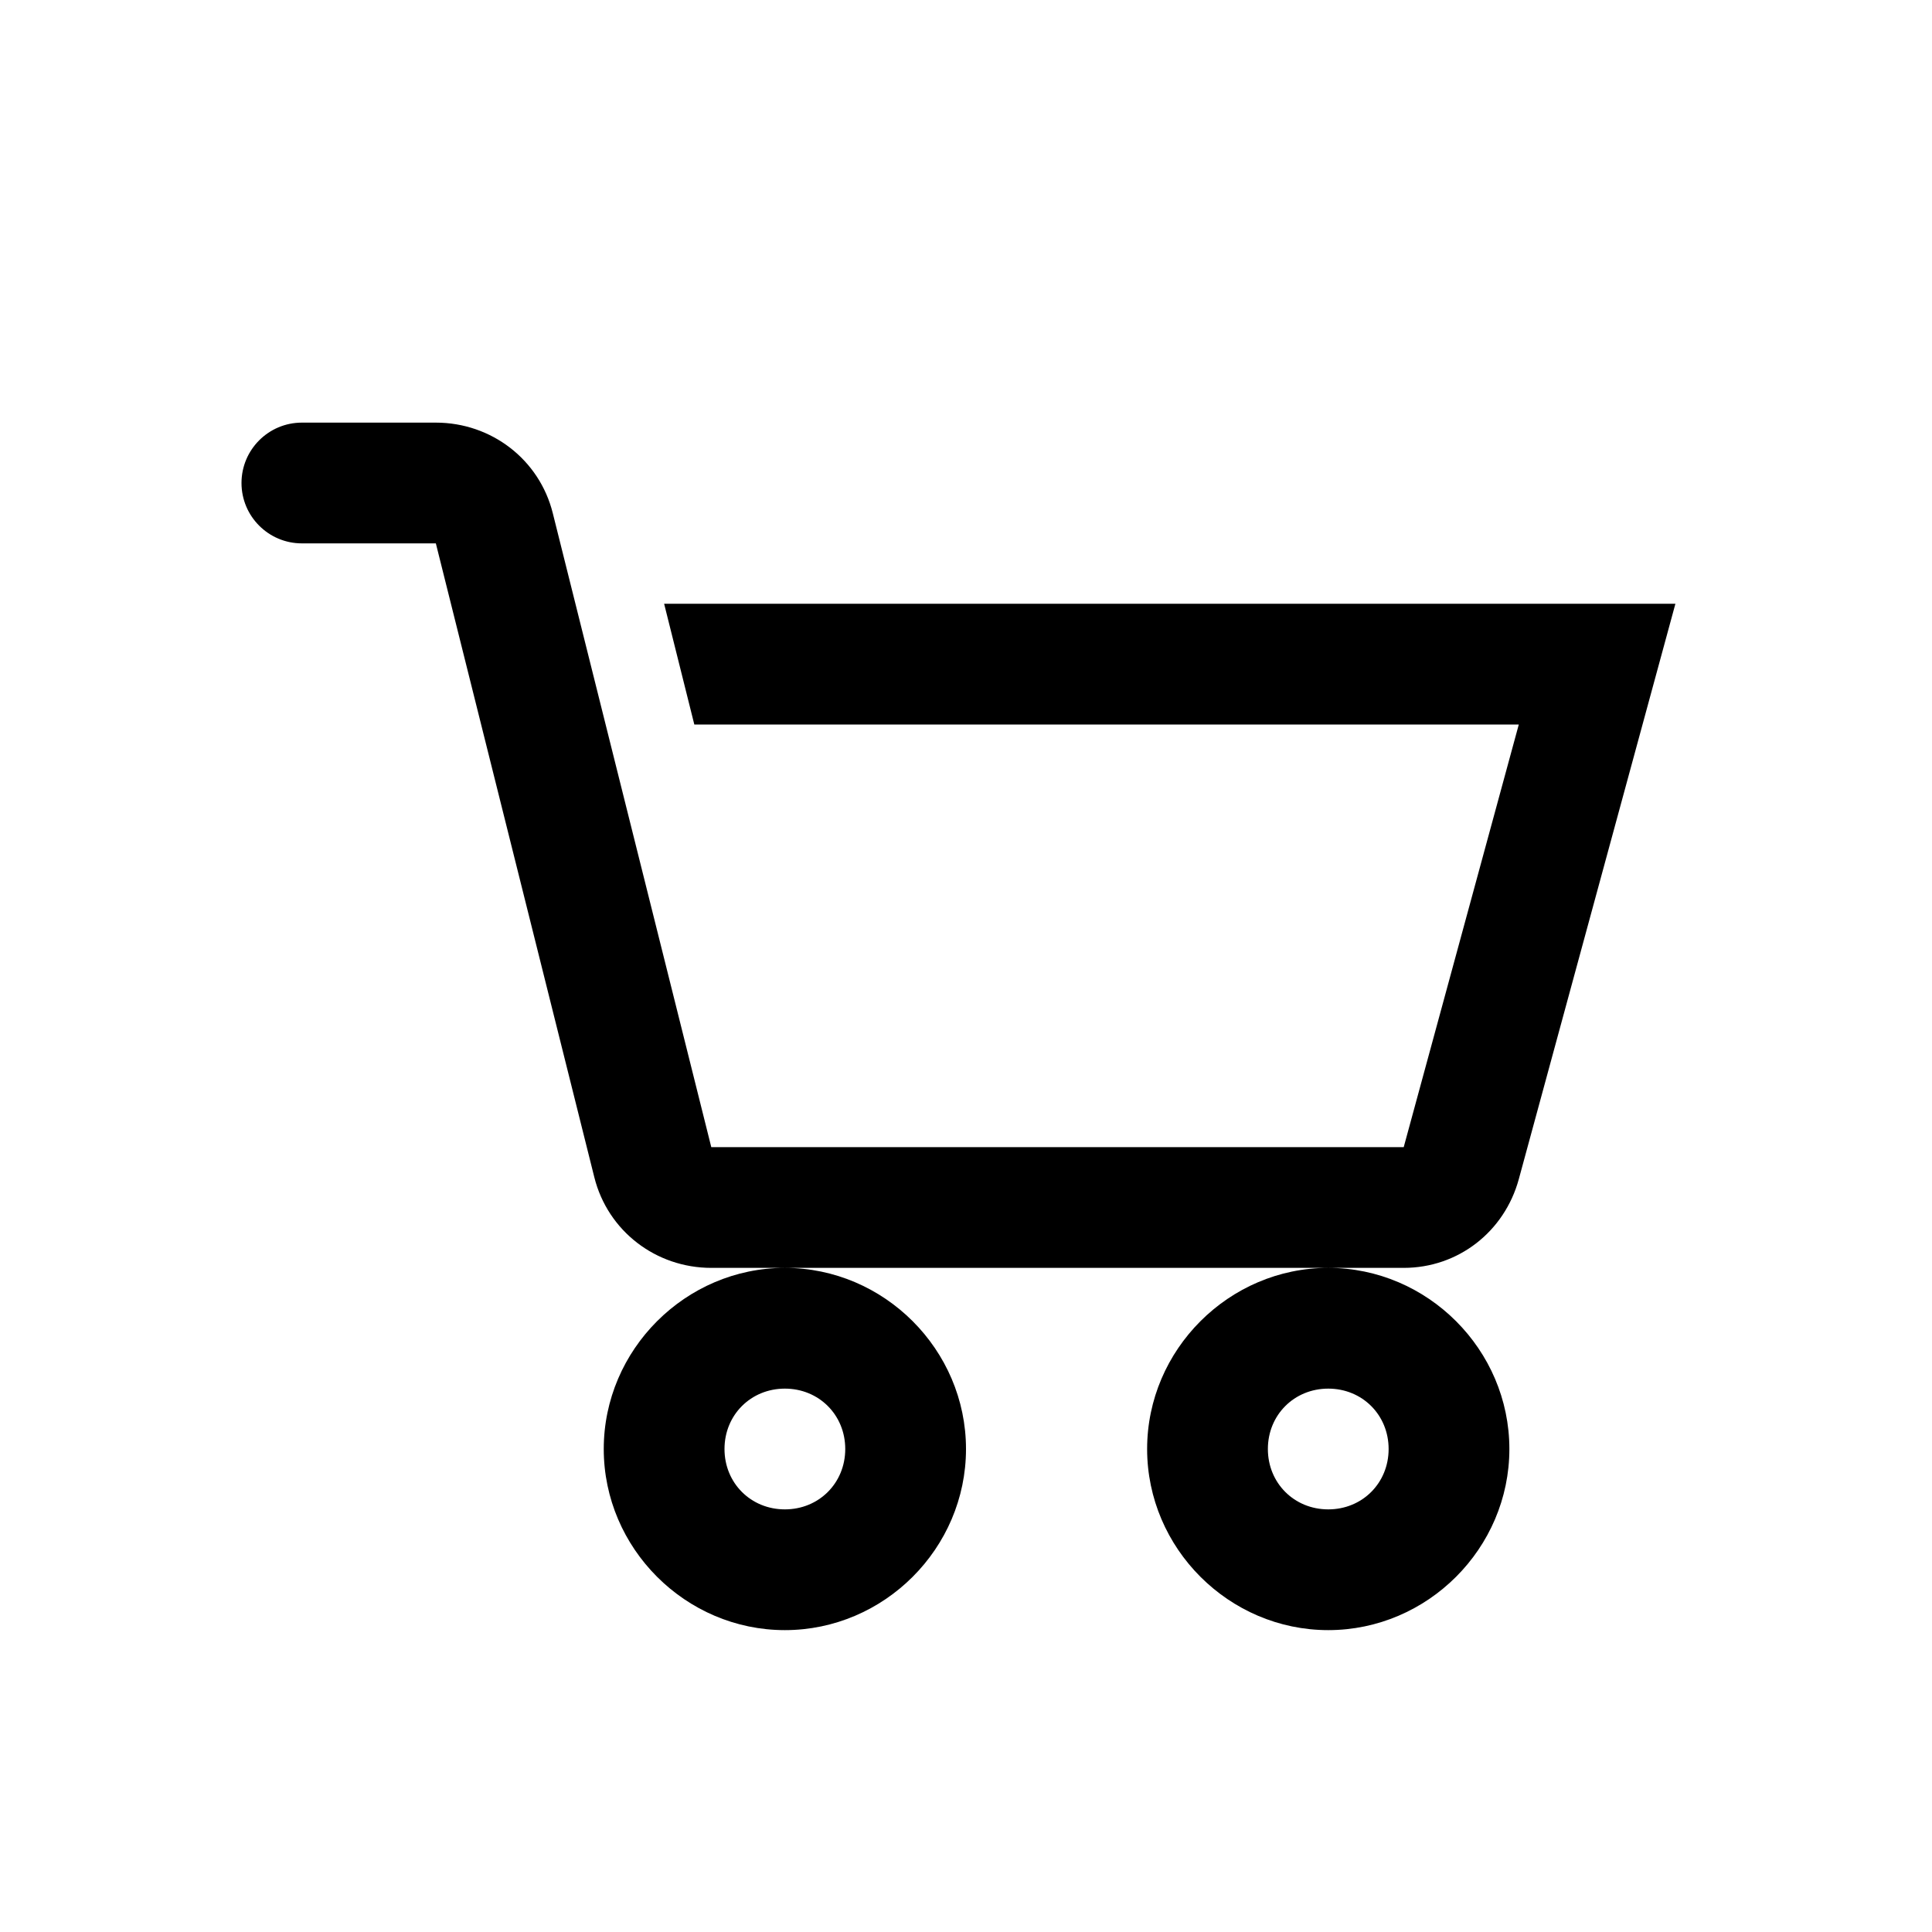
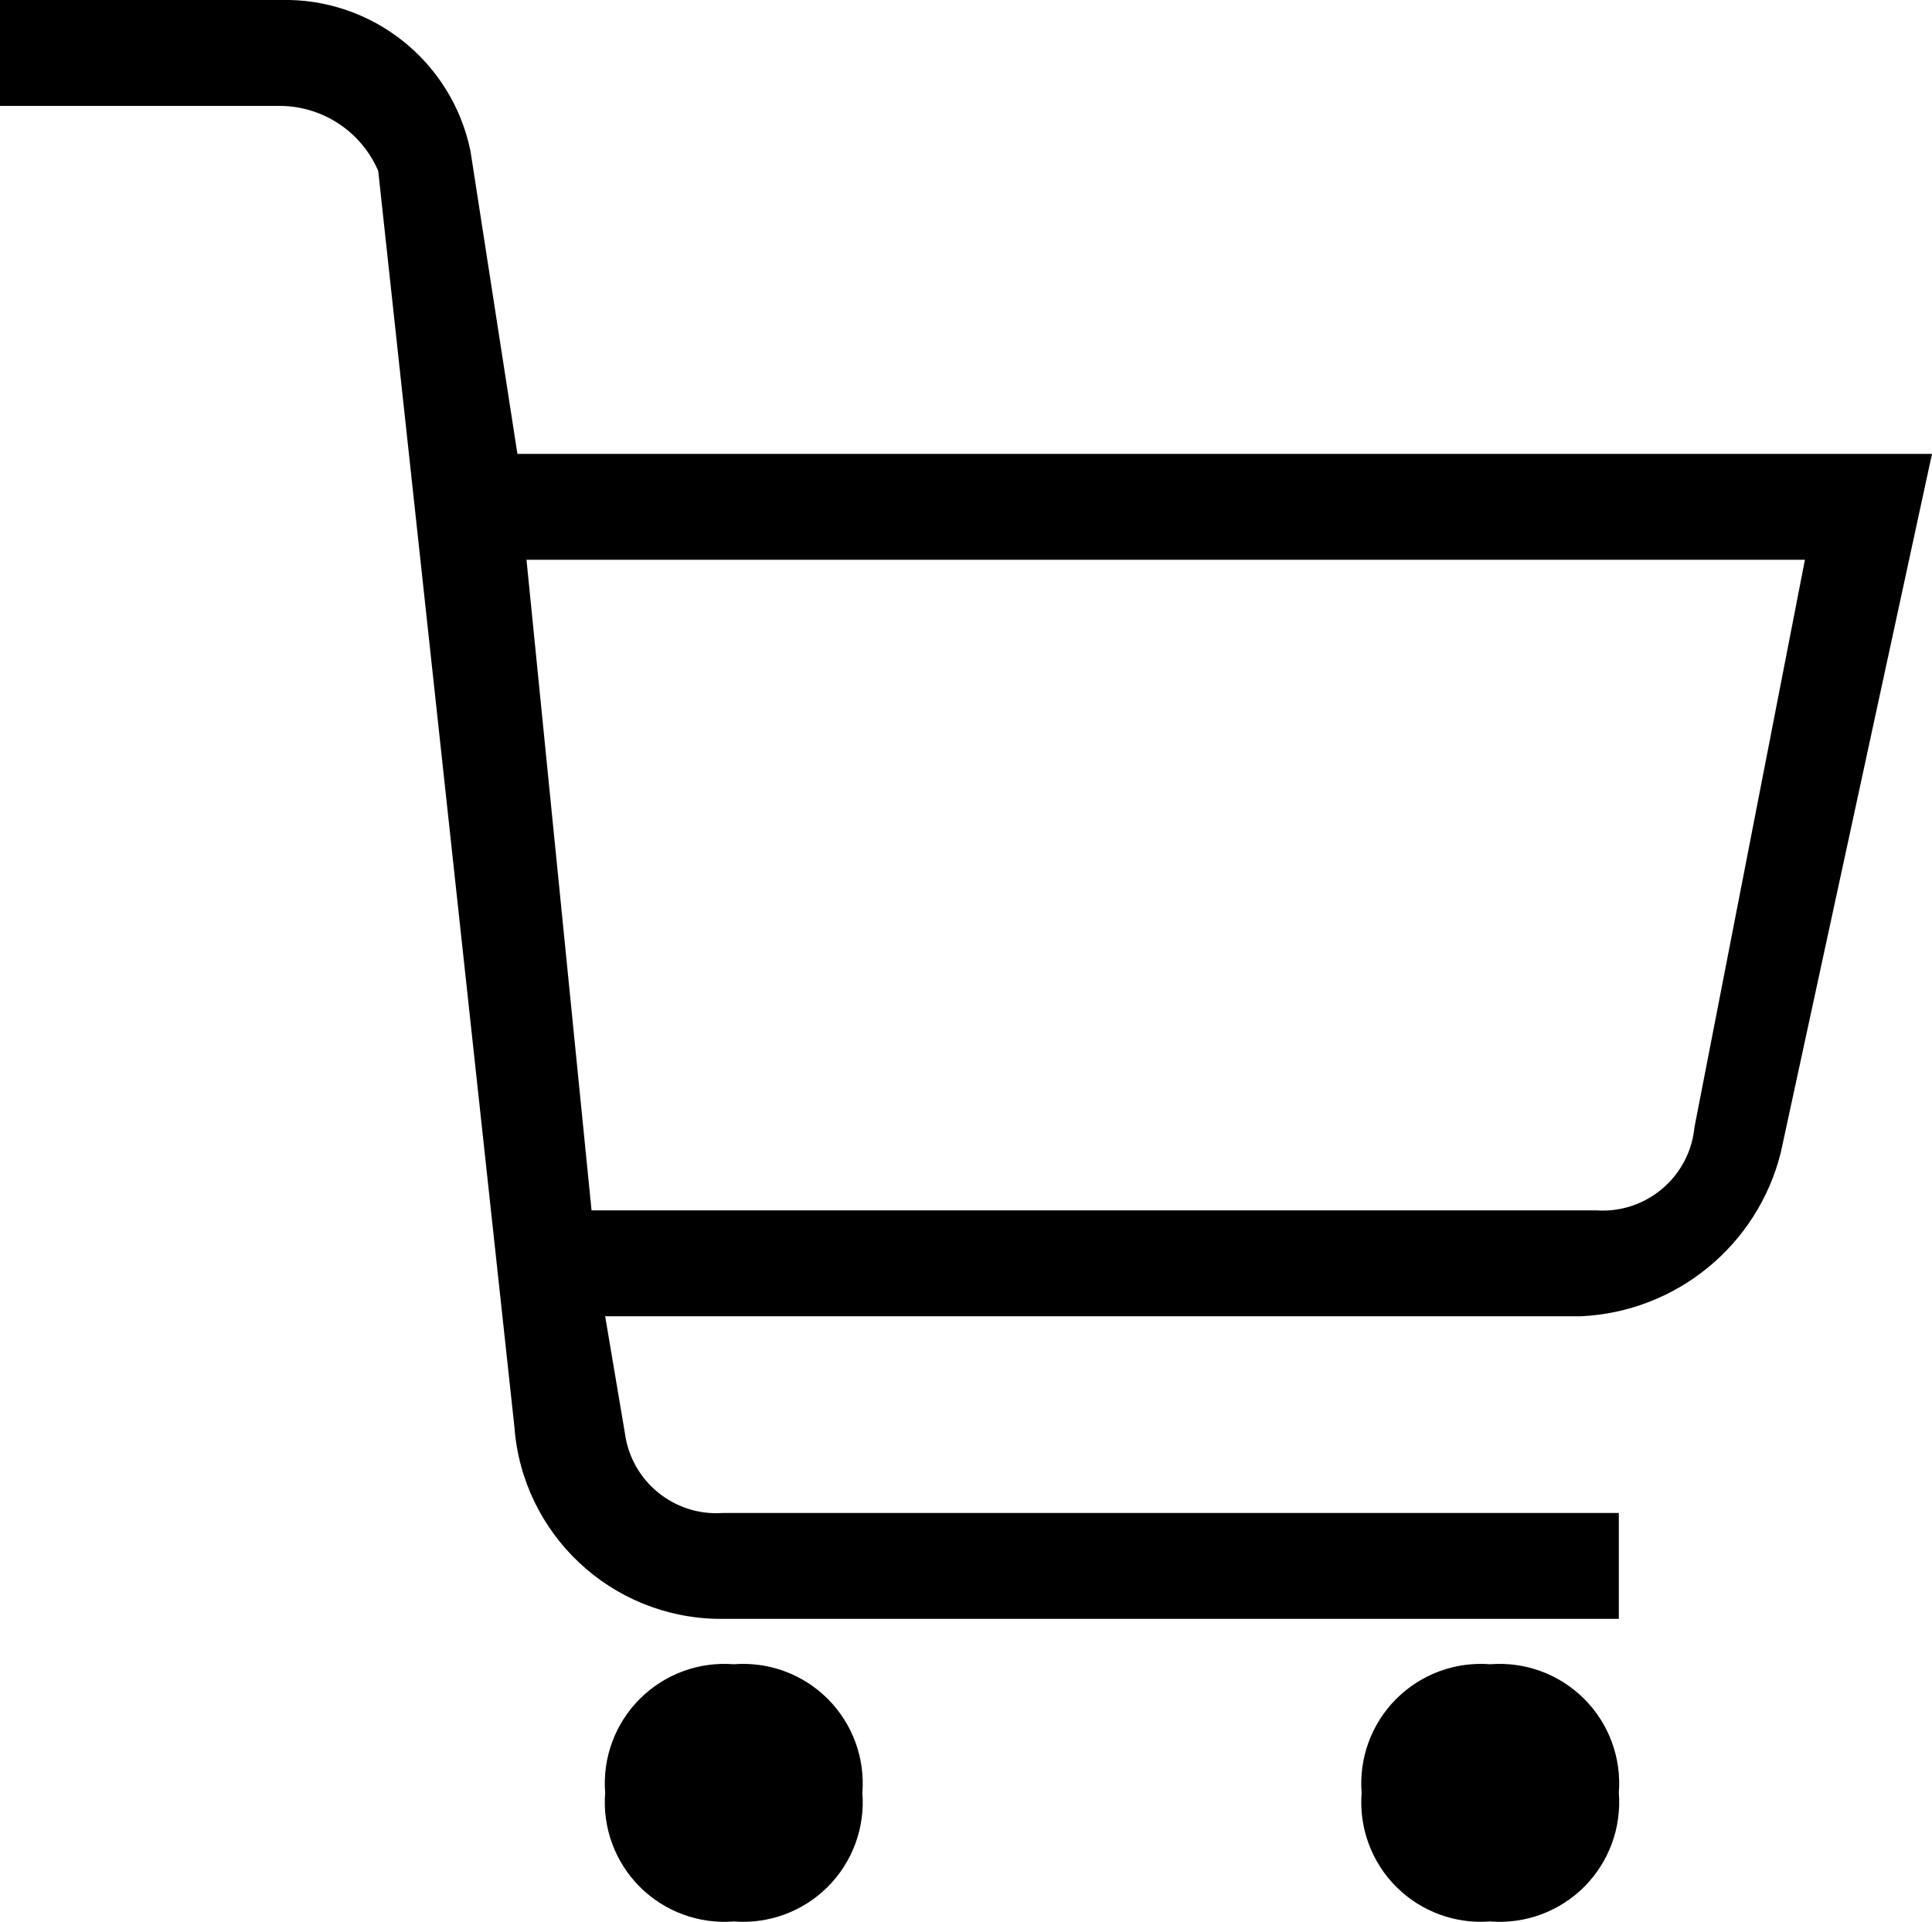
- <svg xmlns="http://www.w3.org/2000/svg" viewBox="0 0 32 32">
-   <path style="text-indent:0;text-align:start;line-height:normal;text-transform:none;block-progression:tb;-inkscape-font-specification:Sans" d="M 5 7 C 4.448 7 4 7.448 4 8 C 4 8.552 4.448 9 5 9 L 7.219 9 L 9.844 19.5 C 10.067 20.39 10.864 21 11.781 21 L 13 21 L 22 21 L 23.25 21 C 24.152 21 24.918 20.401 25.156 19.531 L 27.75 10 L 11 10 L 11.5 12 L 25.156 12 L 23.25 19 L 11.781 19 L 9.156 8.5 C 8.934 7.61 8.137 7 7.219 7 L 5 7 z M 22 21 C 20.355 21 19 22.355 19 24 C 19 25.645 20.355 27 22 27 C 23.645 27 25 25.645 25 24 C 25 22.355 23.645 21 22 21 z M 13 21 C 11.355 21 10 22.355 10 24 C 10 25.645 11.355 27 13 27 C 14.645 27 16 25.645 16 24 C 16 22.355 14.645 21 13 21 z M 13 23 C 13.564 23 14 23.436 14 24 C 14 24.564 13.564 25 13 25 C 12.436 25 12 24.564 12 24 C 12 23.436 12.436 23 13 23 z M 22 23 C 22.564 23 23 23.436 23 24 C 23 24.564 22.564 25 22 25 C 21.436 25 21 24.564 21 24 C 21 23.436 21.436 23 22 23 z" overflow="visible" font-family="Sans" />
+ <svg xmlns="http://www.w3.org/2000/svg" viewBox="0 0 12.77 12.7">
+   <g id="Layer_2" data-name="Layer 2">
+     <g id="Layer_1-2" data-name="Layer 1">
+       <path d="M9.85,12.7A.79.79,0,0,1,9,11.85.79.79,0,0,1,9.85,11v-.3H4.75A1.37,1.37,0,0,1,3.4,9.43l-.9-8.3A.71.71,0,0,0,1.85.7H0V0H1.85A1.25,1.25,0,0,1,3.11,1l.31,2h9.35l-1,4.62A1.43,1.43,0,0,1,10.45,8.7H4l.13.77a.61.61,0,0,0,.65.53H10.7v.7H9.85V11a.79.79,0,0,1,.85.85A.79.79,0,0,1,9.85,12.7ZM3.91,8h6.64a.61.61,0,0,0,.65-.55l.73-3.75H3.48Zm.94,4.7A.79.79,0,0,1,4,11.85.79.79,0,0,1,4.85,11a.79.79,0,0,1,.85.85A.79.79,0,0,1,4.85,12.7Z" />
+     </g>
+   </g>
</svg>
